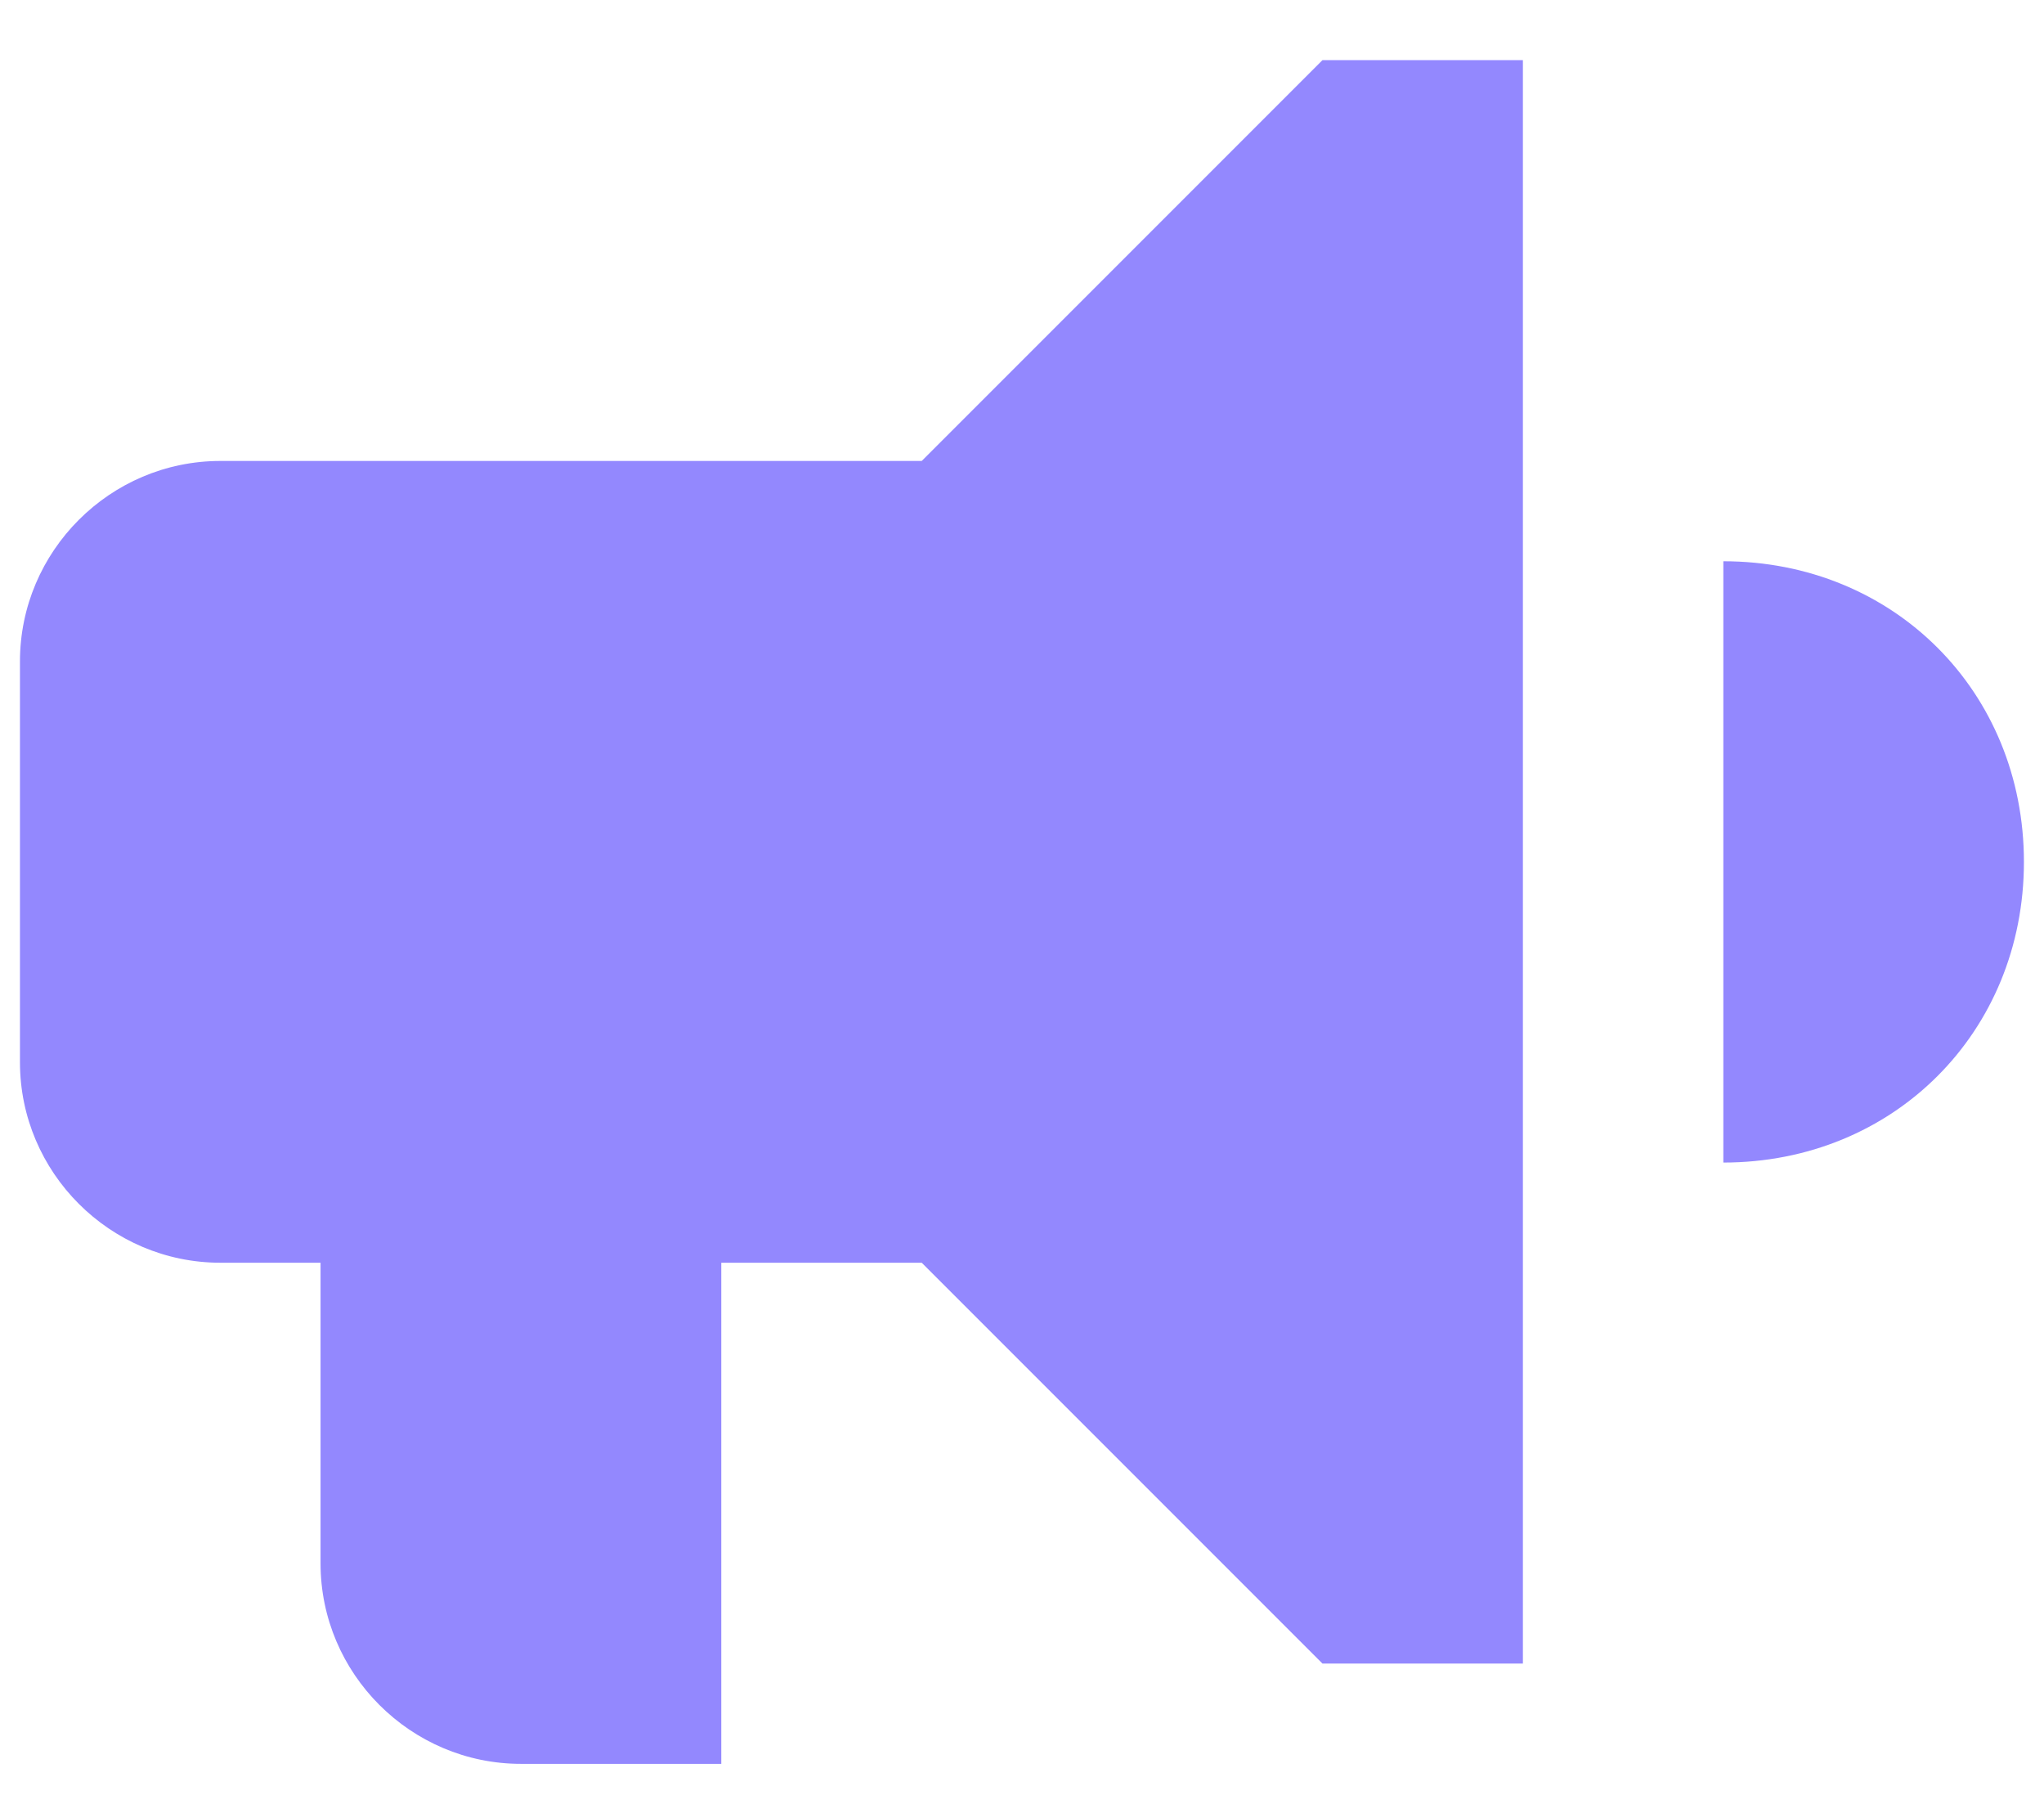
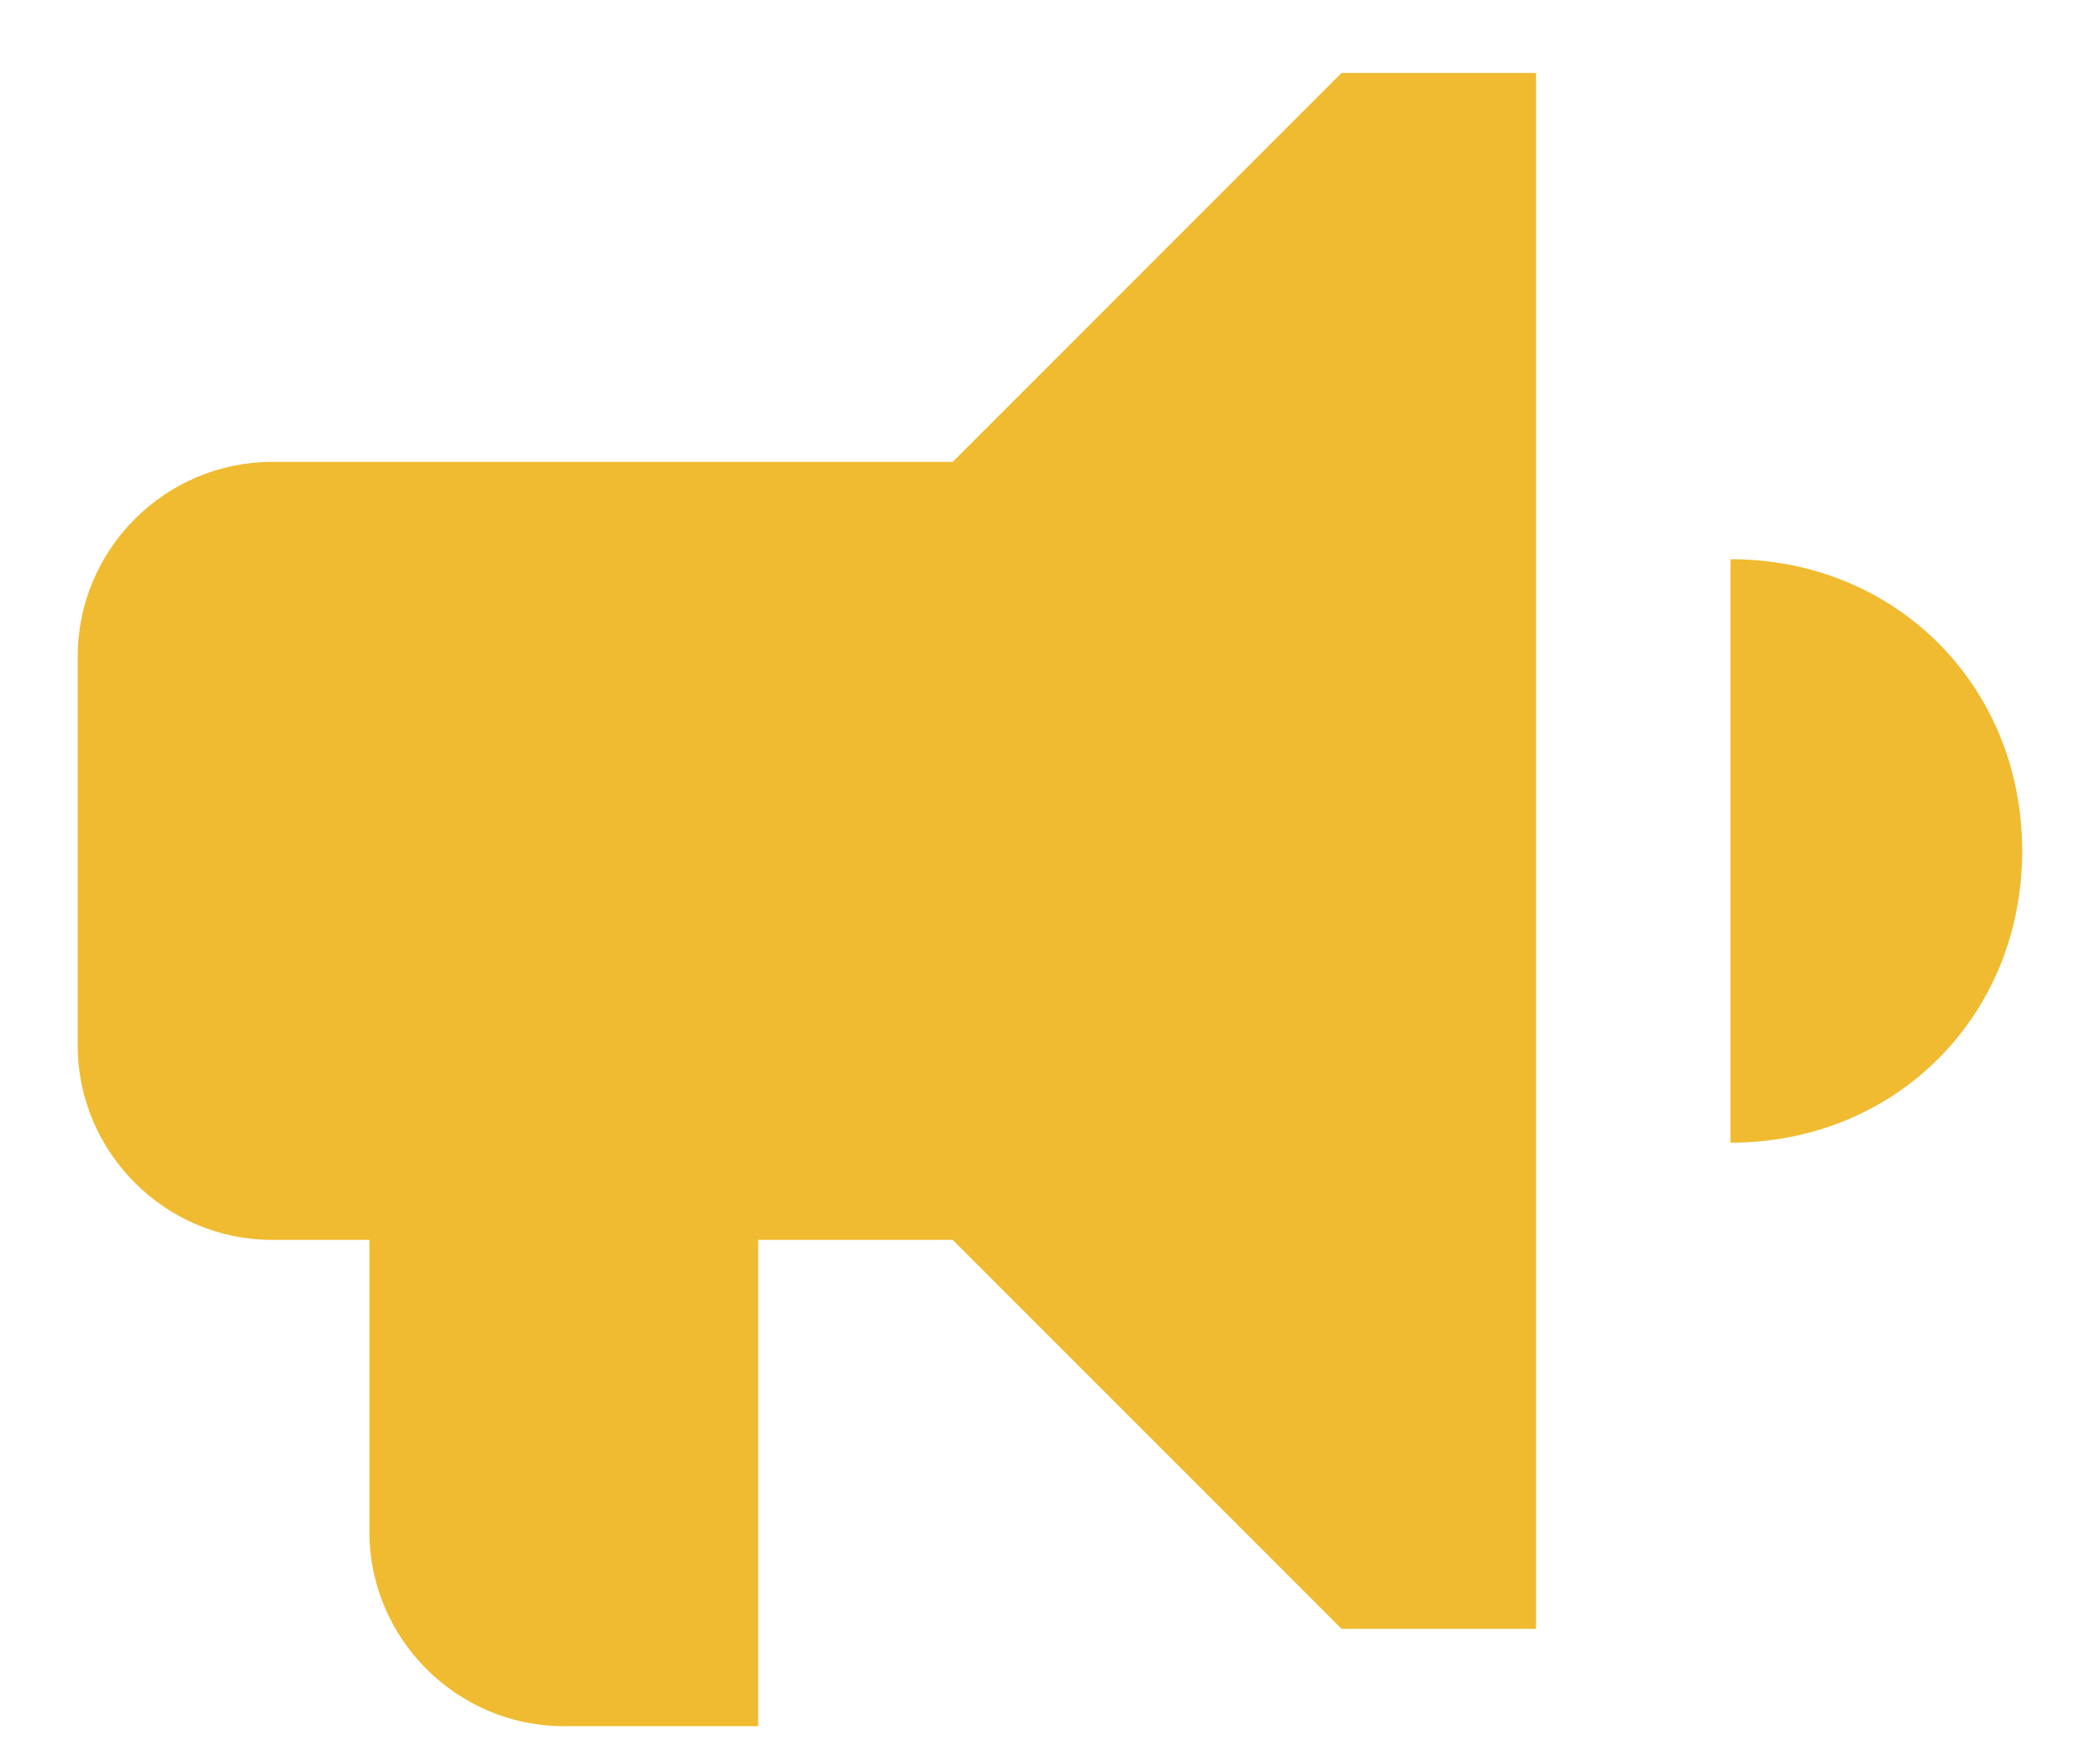
- <svg xmlns="http://www.w3.org/2000/svg" width="17" height="15" viewBox="0 0 17 15" fill="none">
-   <path d="M14.333 4.667V9.667C15.749 9.667 16.833 8.583 16.833 7.167C16.833 5.75 15.749 4.667 14.333 4.667ZM7.666 3.833H1.833C0.916 3.833 0.166 4.583 0.166 5.5V8.833C0.166 9.75 0.916 10.5 1.833 10.5H2.666V13C2.666 13.917 3.416 14.667 4.333 14.667H5.999V10.5H7.666L10.999 13.833H12.666V0.5H10.999L7.666 3.833Z" fill="#9388FE" />
+ <svg xmlns="http://www.w3.org/2000/svg" width="18" height="15" viewBox="0 0 18 15" fill="none">
+   <path d="M14.833 4.792V9.792C16.249 9.792 17.333 8.708 17.333 7.292C17.333 5.875 16.249 4.792 14.833 4.792ZM8.166 3.958H2.333C1.416 3.958 0.666 4.708 0.666 5.625V8.958C0.666 9.875 1.416 10.625 2.333 10.625H3.166V13.125C3.166 14.042 3.916 14.792 4.833 14.792H6.499V10.625H8.166L11.499 13.958H13.166V0.625H11.499L8.166 3.958Z" fill="#F0BB30" />
</svg>
